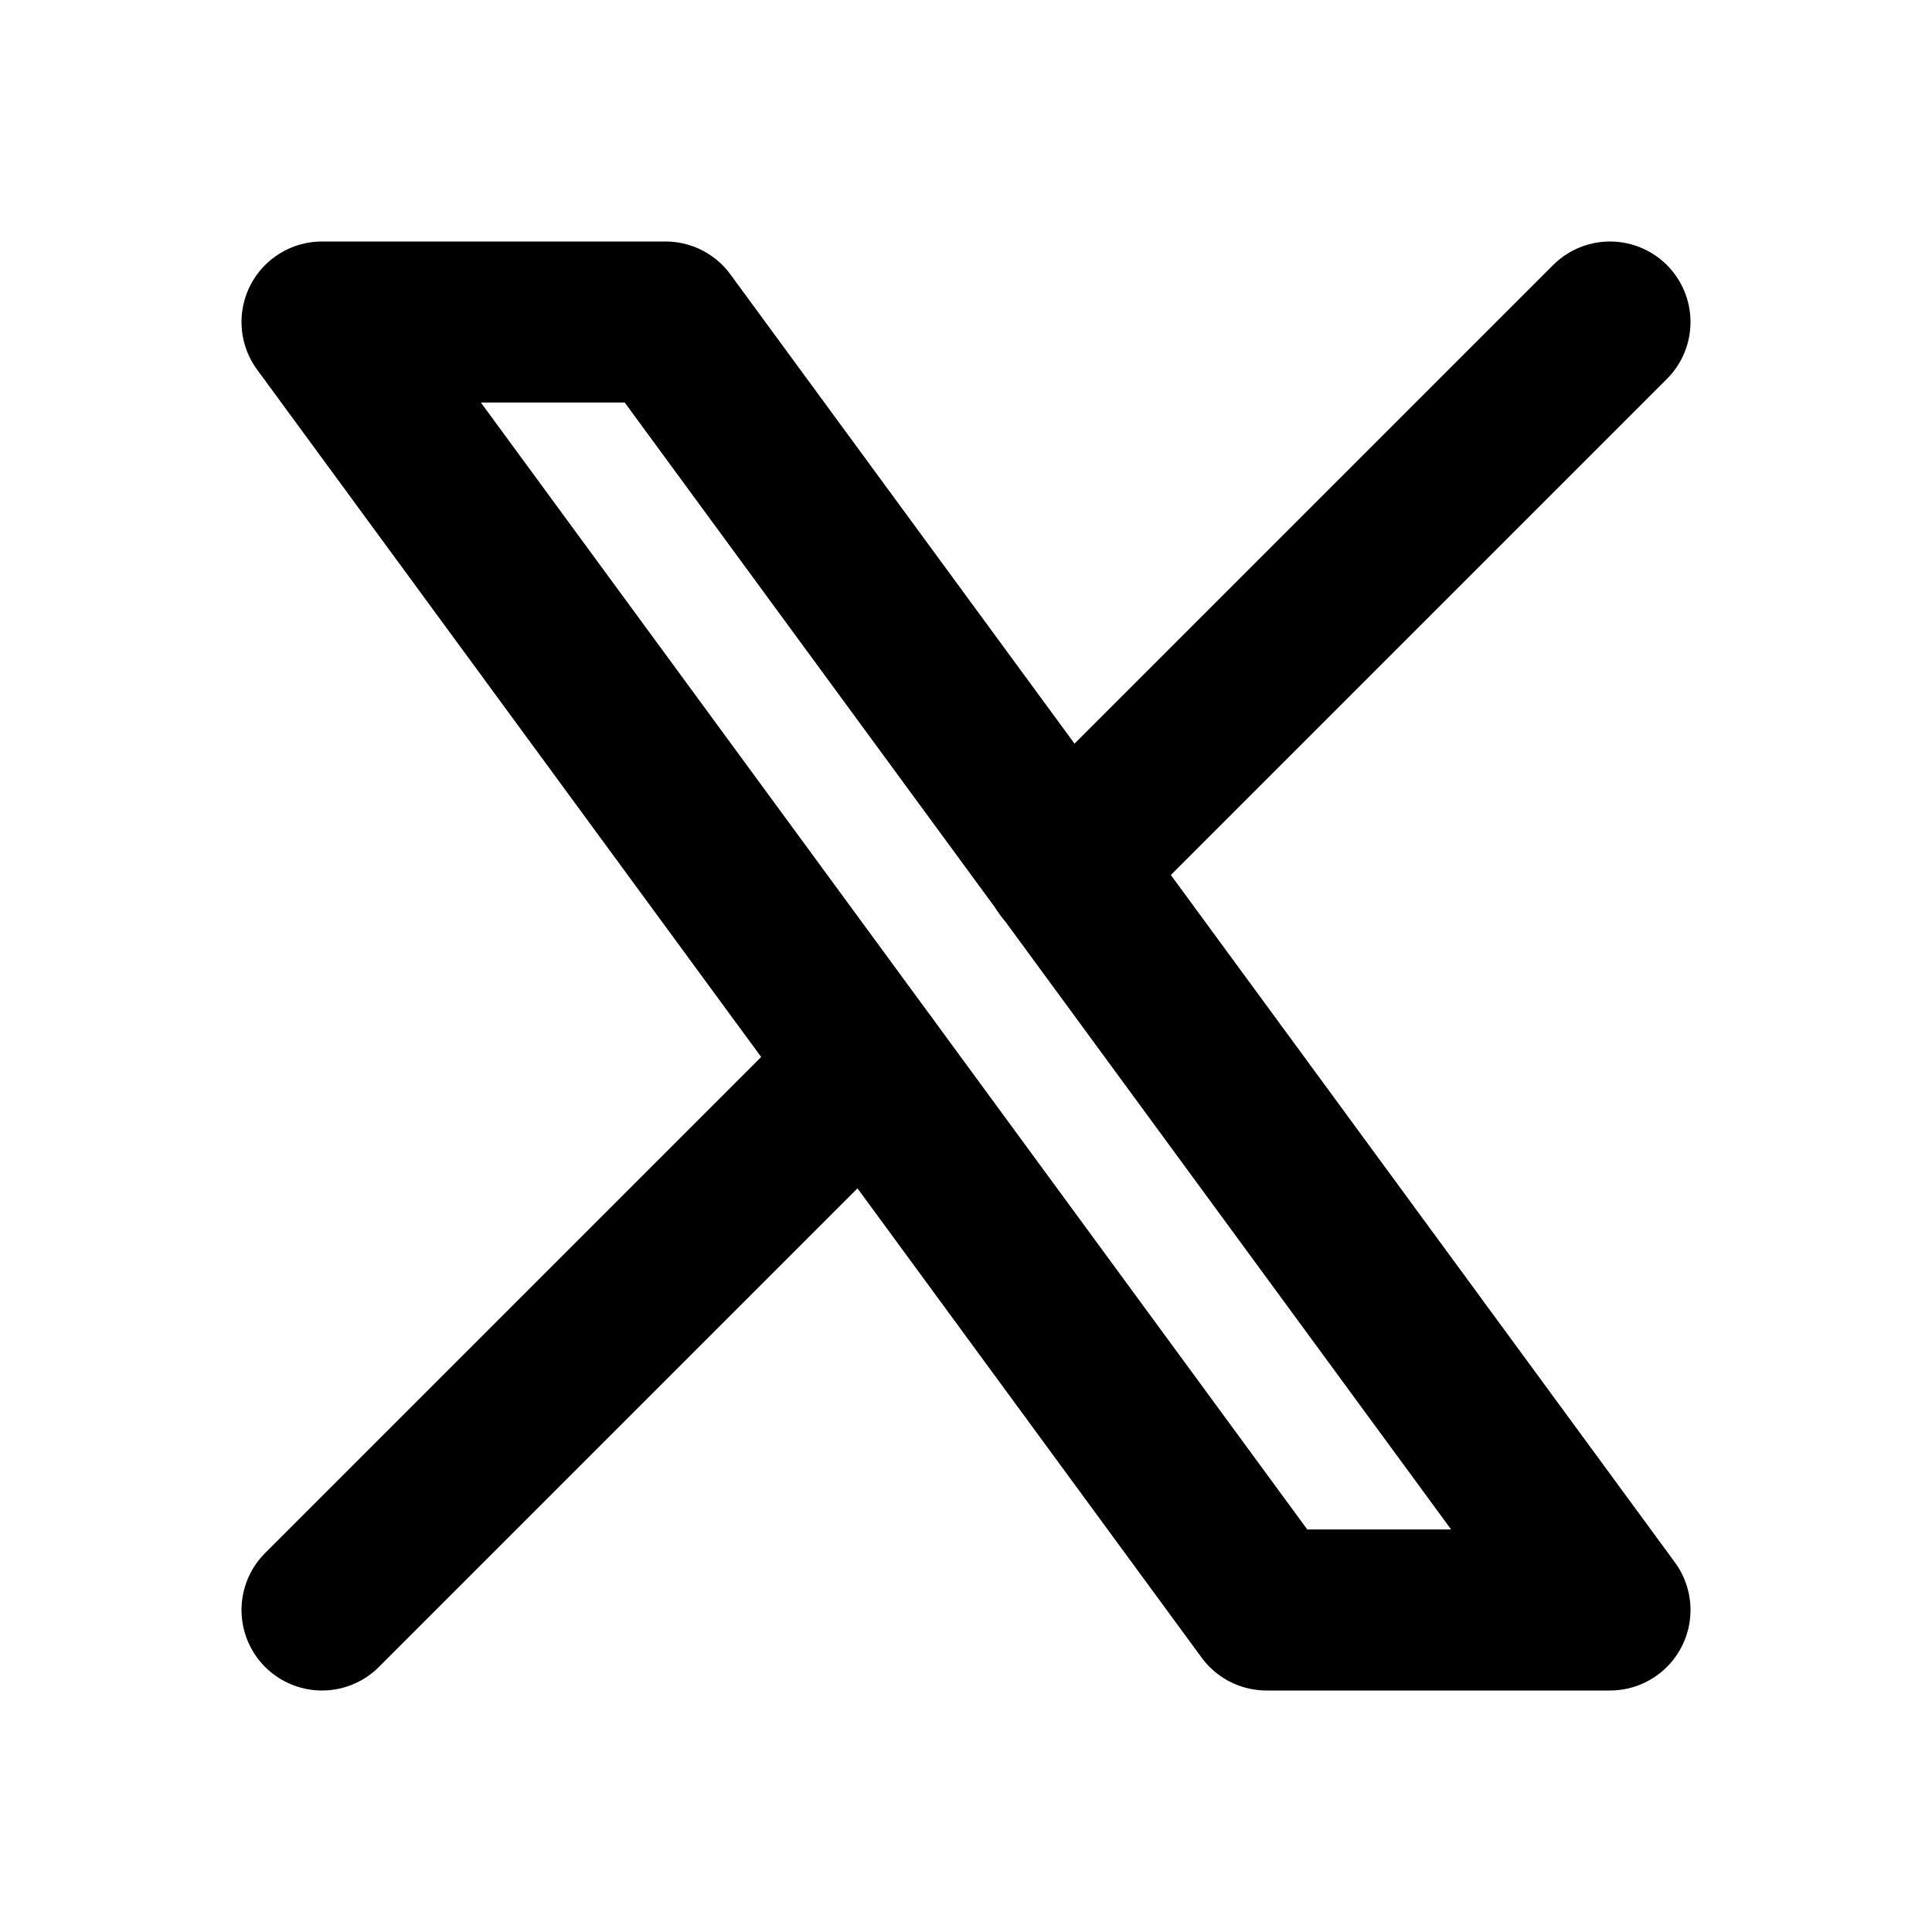
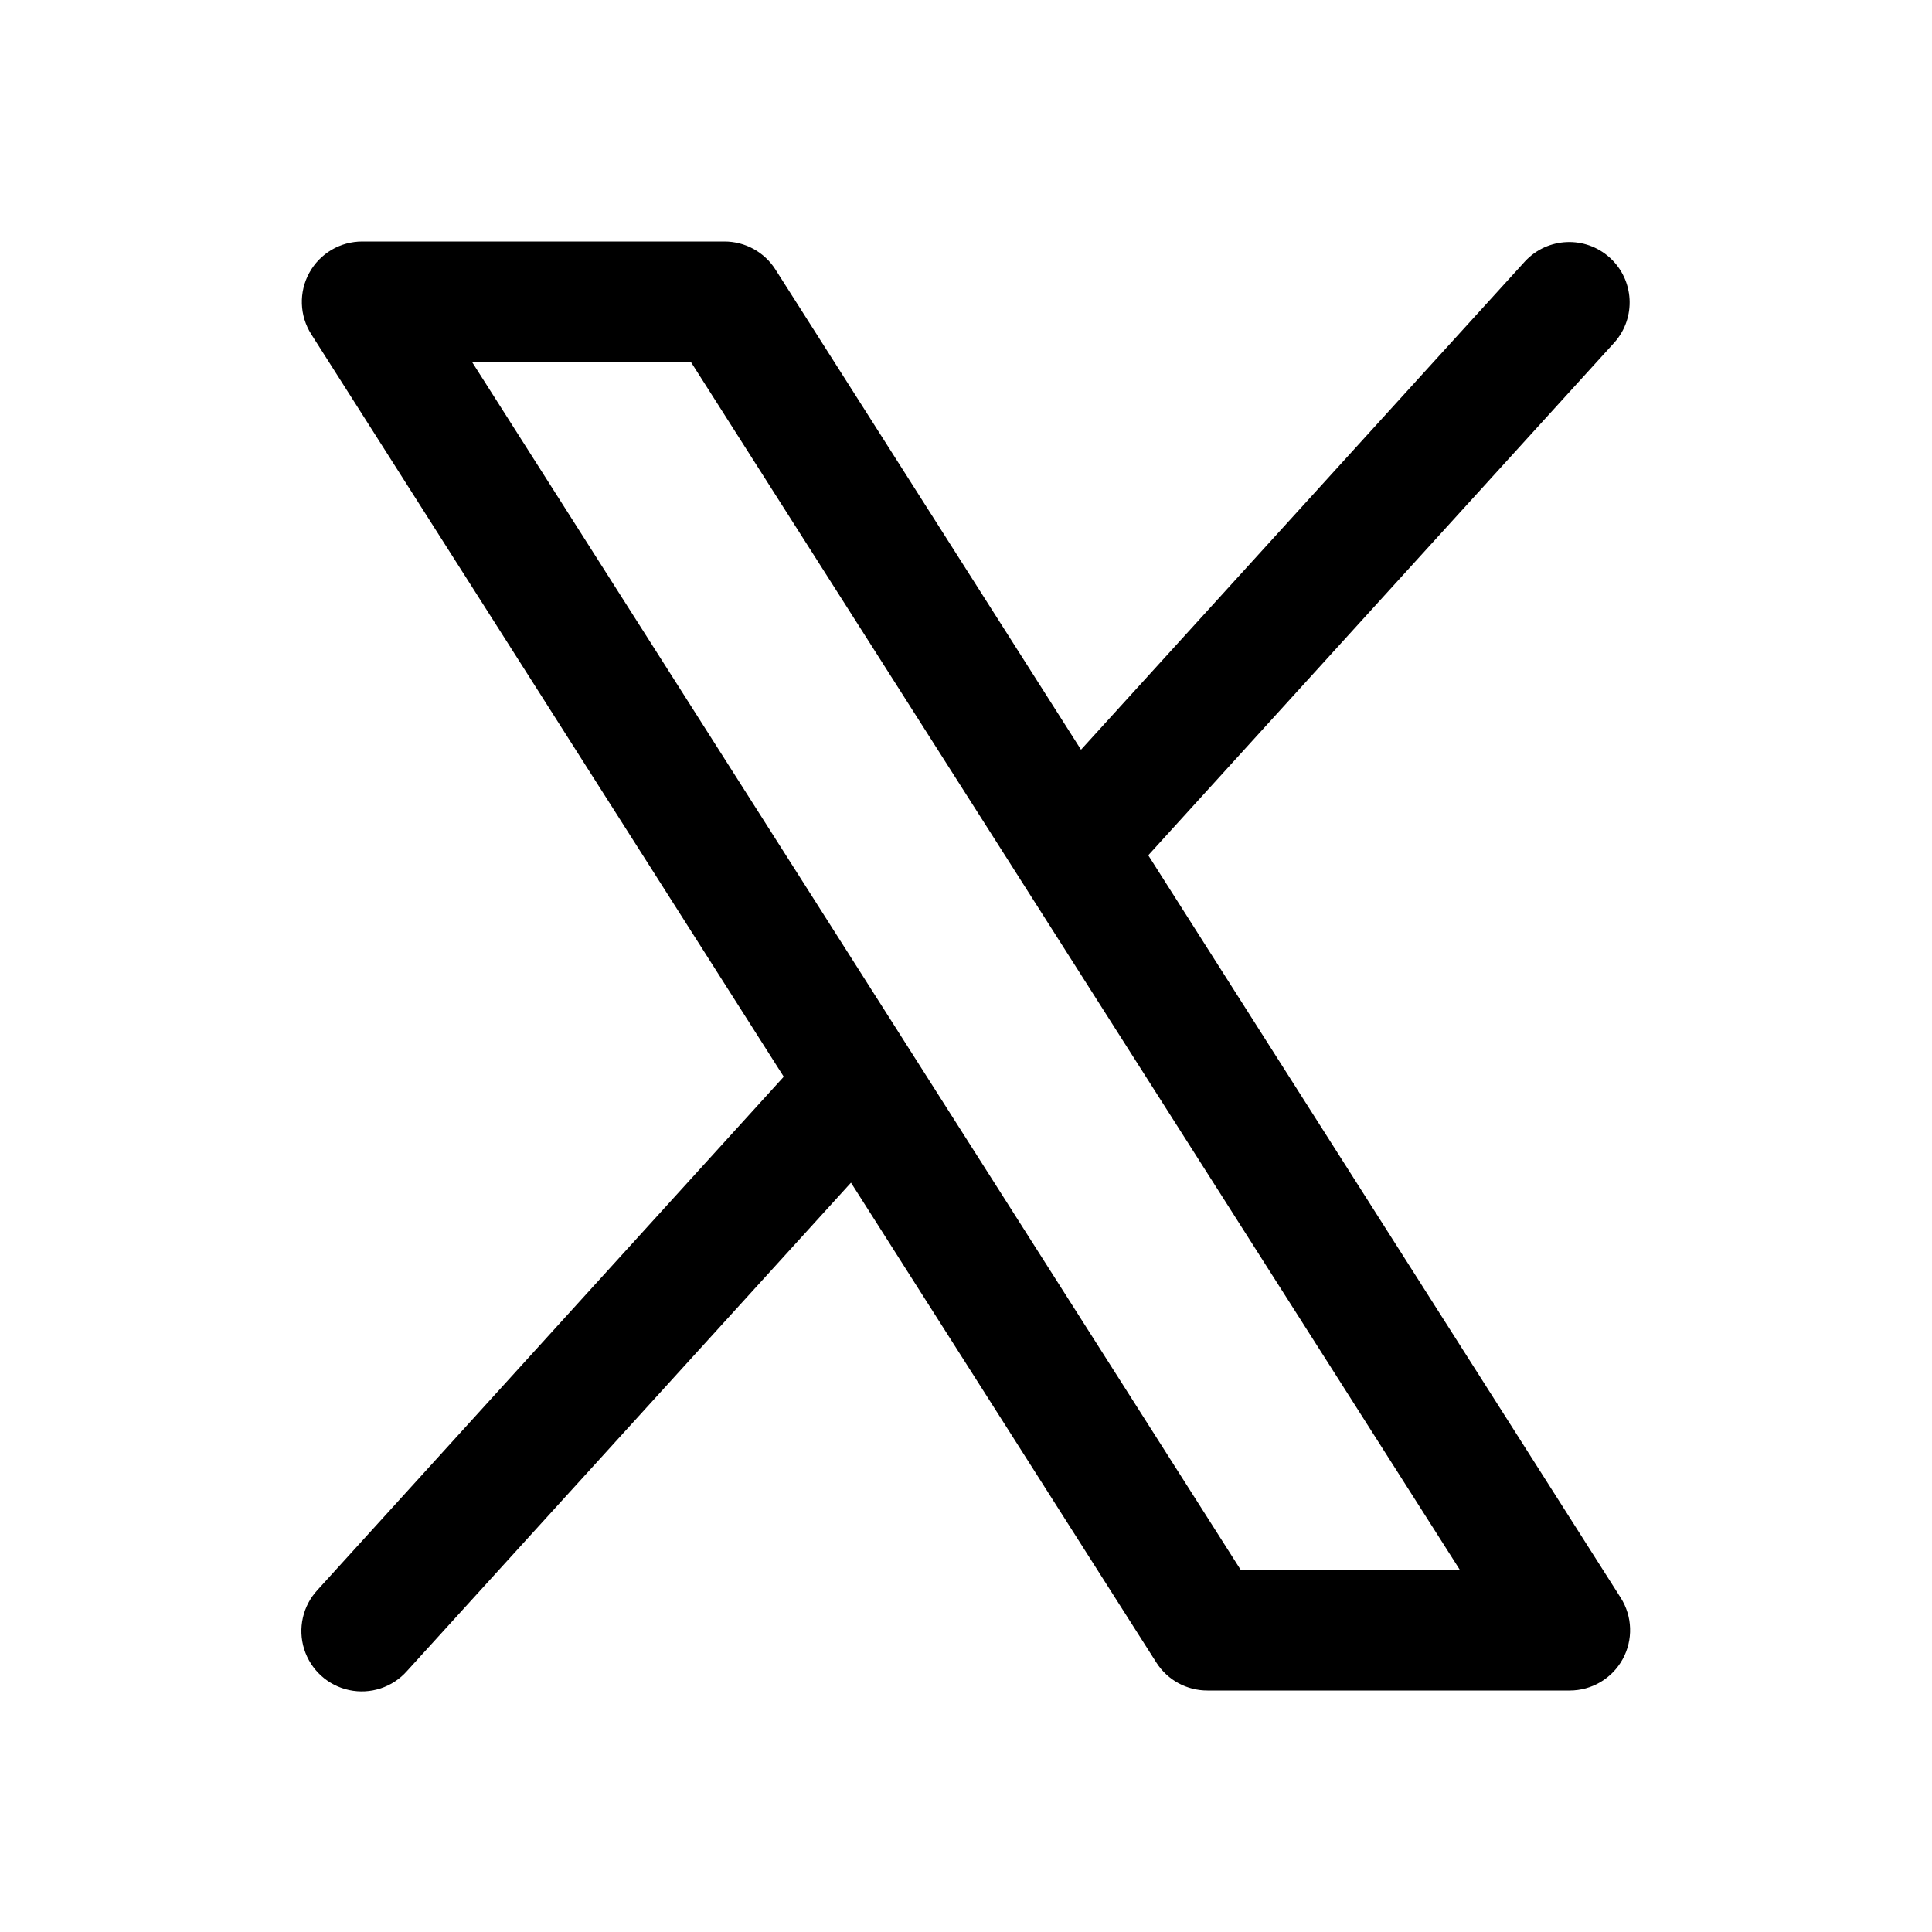
- <svg xmlns="http://www.w3.org/2000/svg" width="24" height="24" viewBox="0 0 24 24" fill="none" stroke="currentColor" stroke-width="2" stroke-linecap="round" stroke-linejoin="round" class="icon icon-tabler icons-tabler-outline icon-tabler-brand-x">
-   <path stroke="none" d="M0 0h24v24H0z" fill="none" />
-   <path d="M4 4l11.733 16h4.267l-11.733 -16z" />
-   <path d="M4 20l6.768 -6.768m2.46 -2.46l6.772 -6.772" />
+ <svg xmlns="http://www.w3.org/2000/svg" width="24" height="24" aria-hidden="true" viewBox="0 0 256 256" fill="currentColor">
+   <path d="M214.75,211.71l-62.6-98.38,61.77-67.95a8,8,0,0,0-11.84-10.76L143.24,99.34,102.75,35.71A8,8,0,0,0,96,32H48a8,8,0,0,0-6.75,12.3l62.6,98.37-61.77,68a8,8,0,1,0,11.84,10.76l58.84-64.72,40.49,63.63A8,8,0,0,0,160,224h48a8,8,0,0,0,6.75-12.29ZM164.39,208,62.57,48h29L193.43,208Z" />
</svg>
